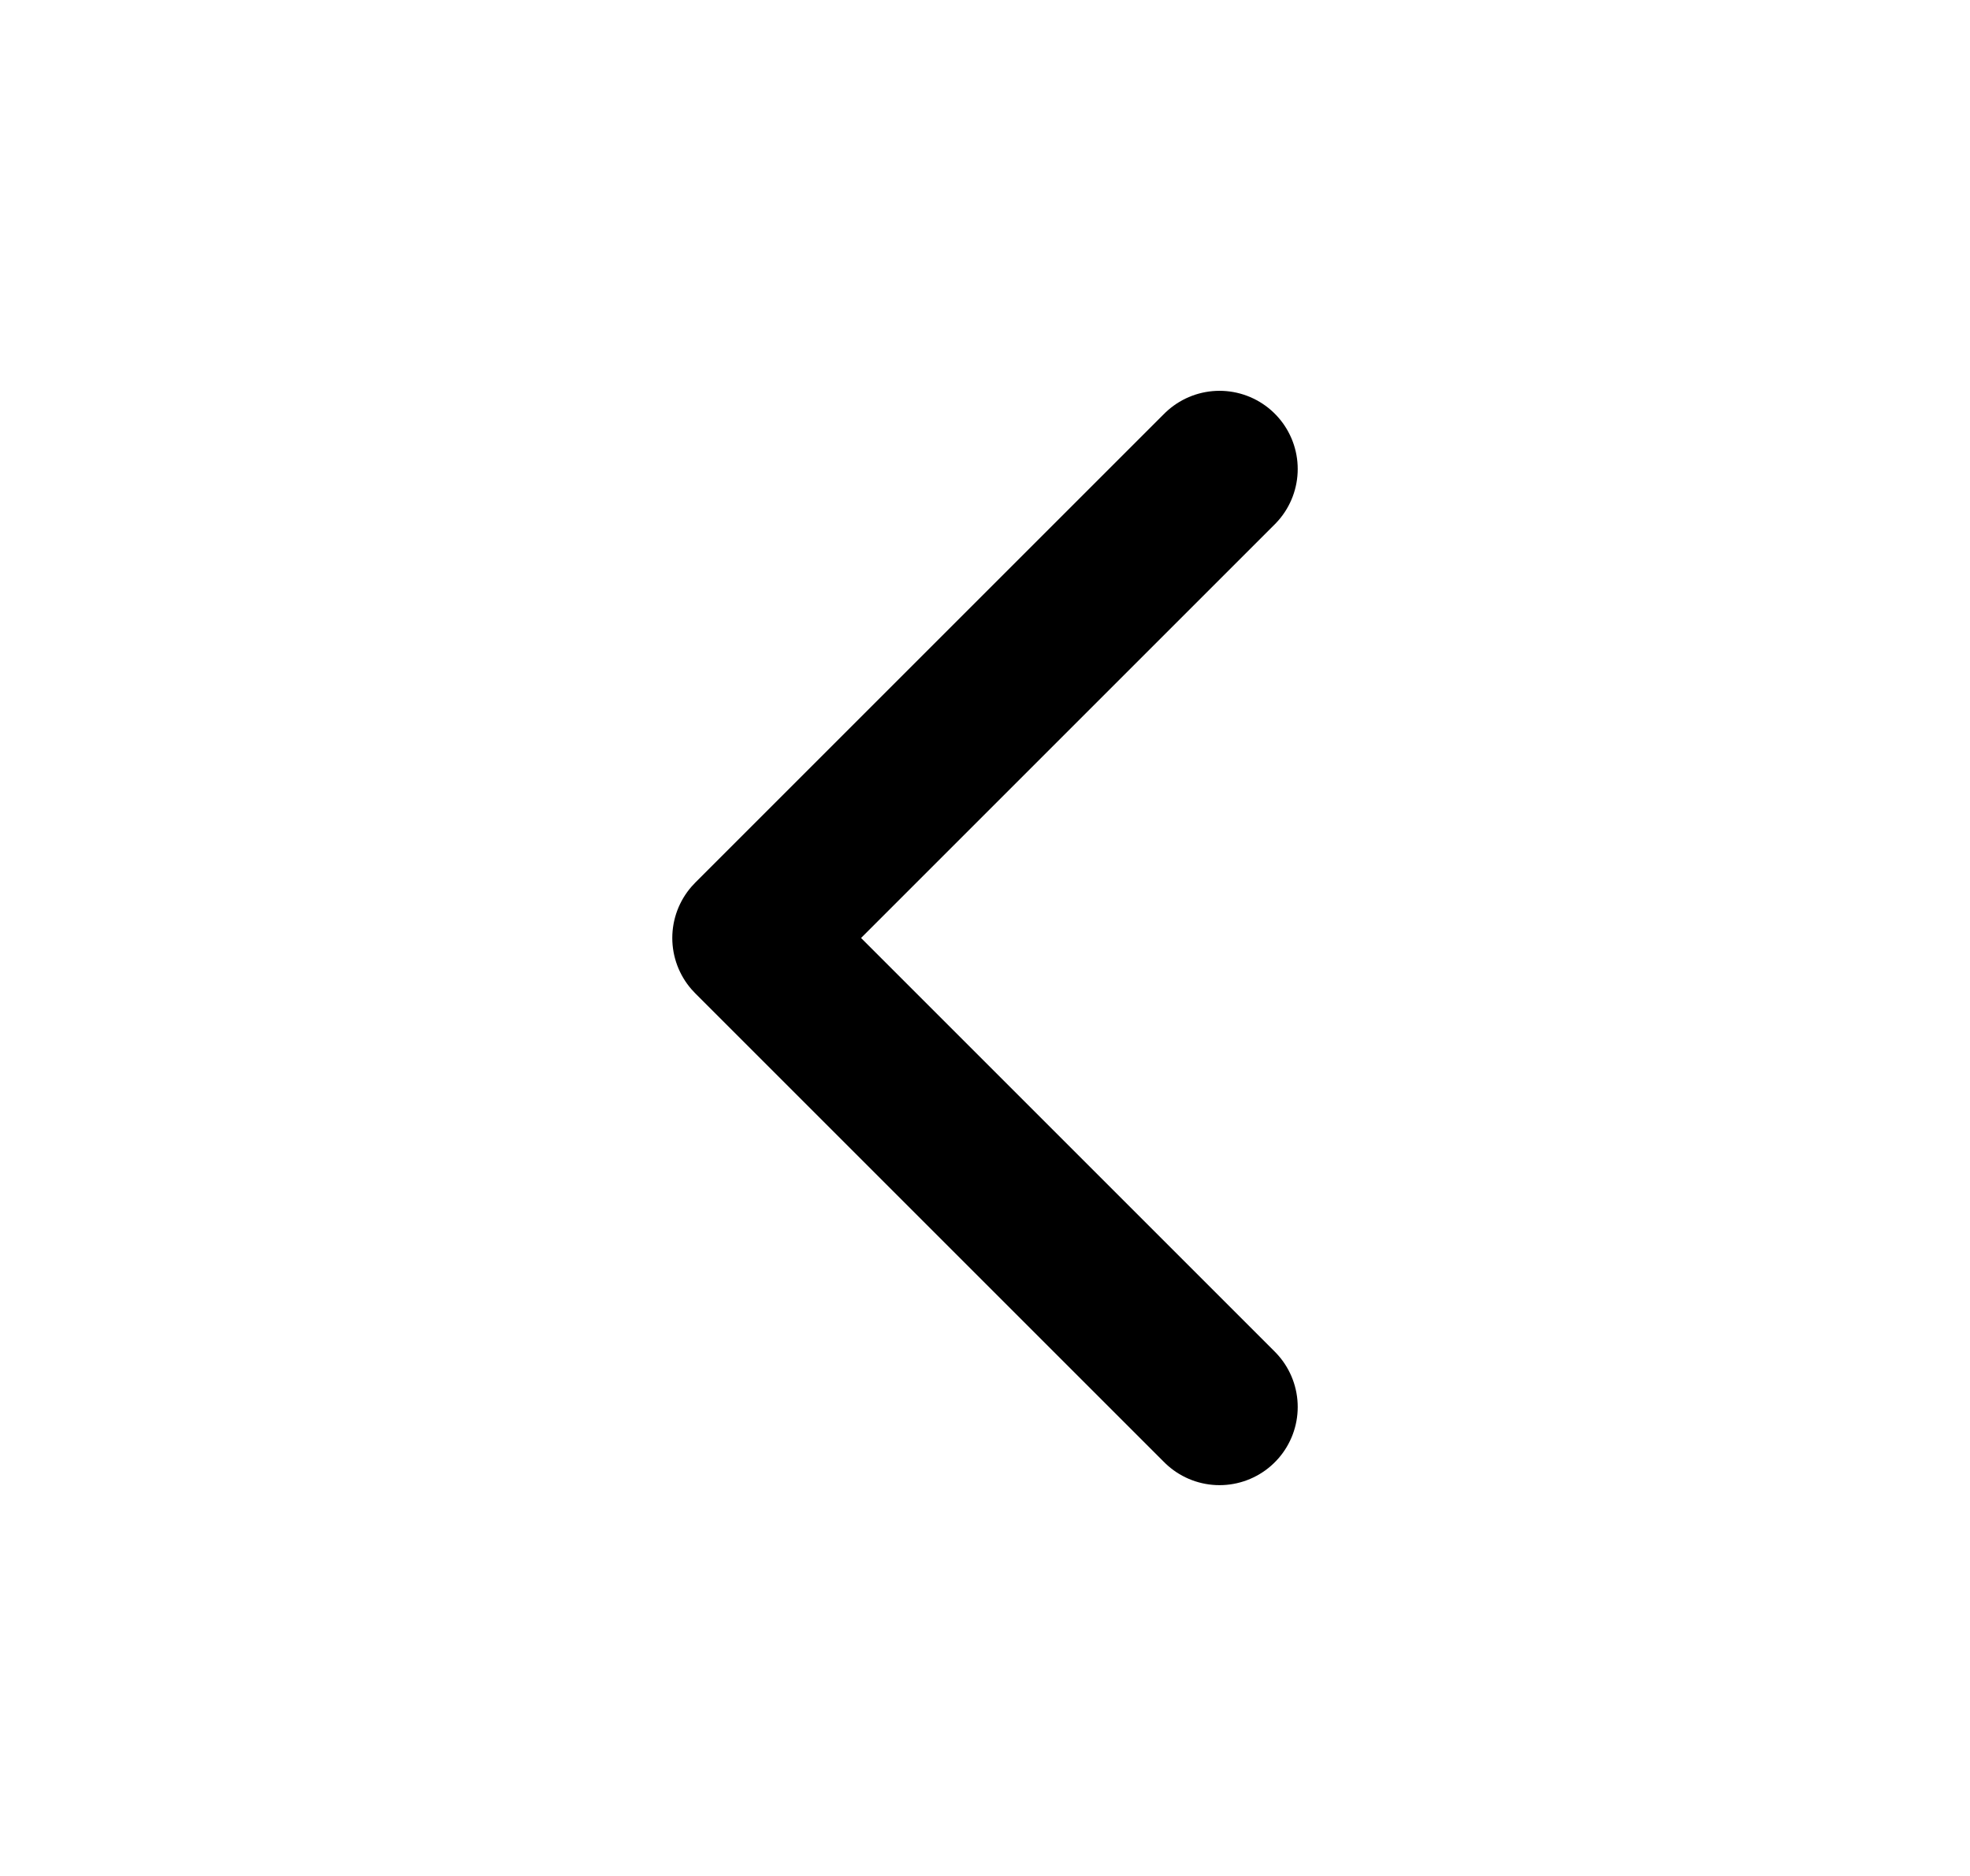
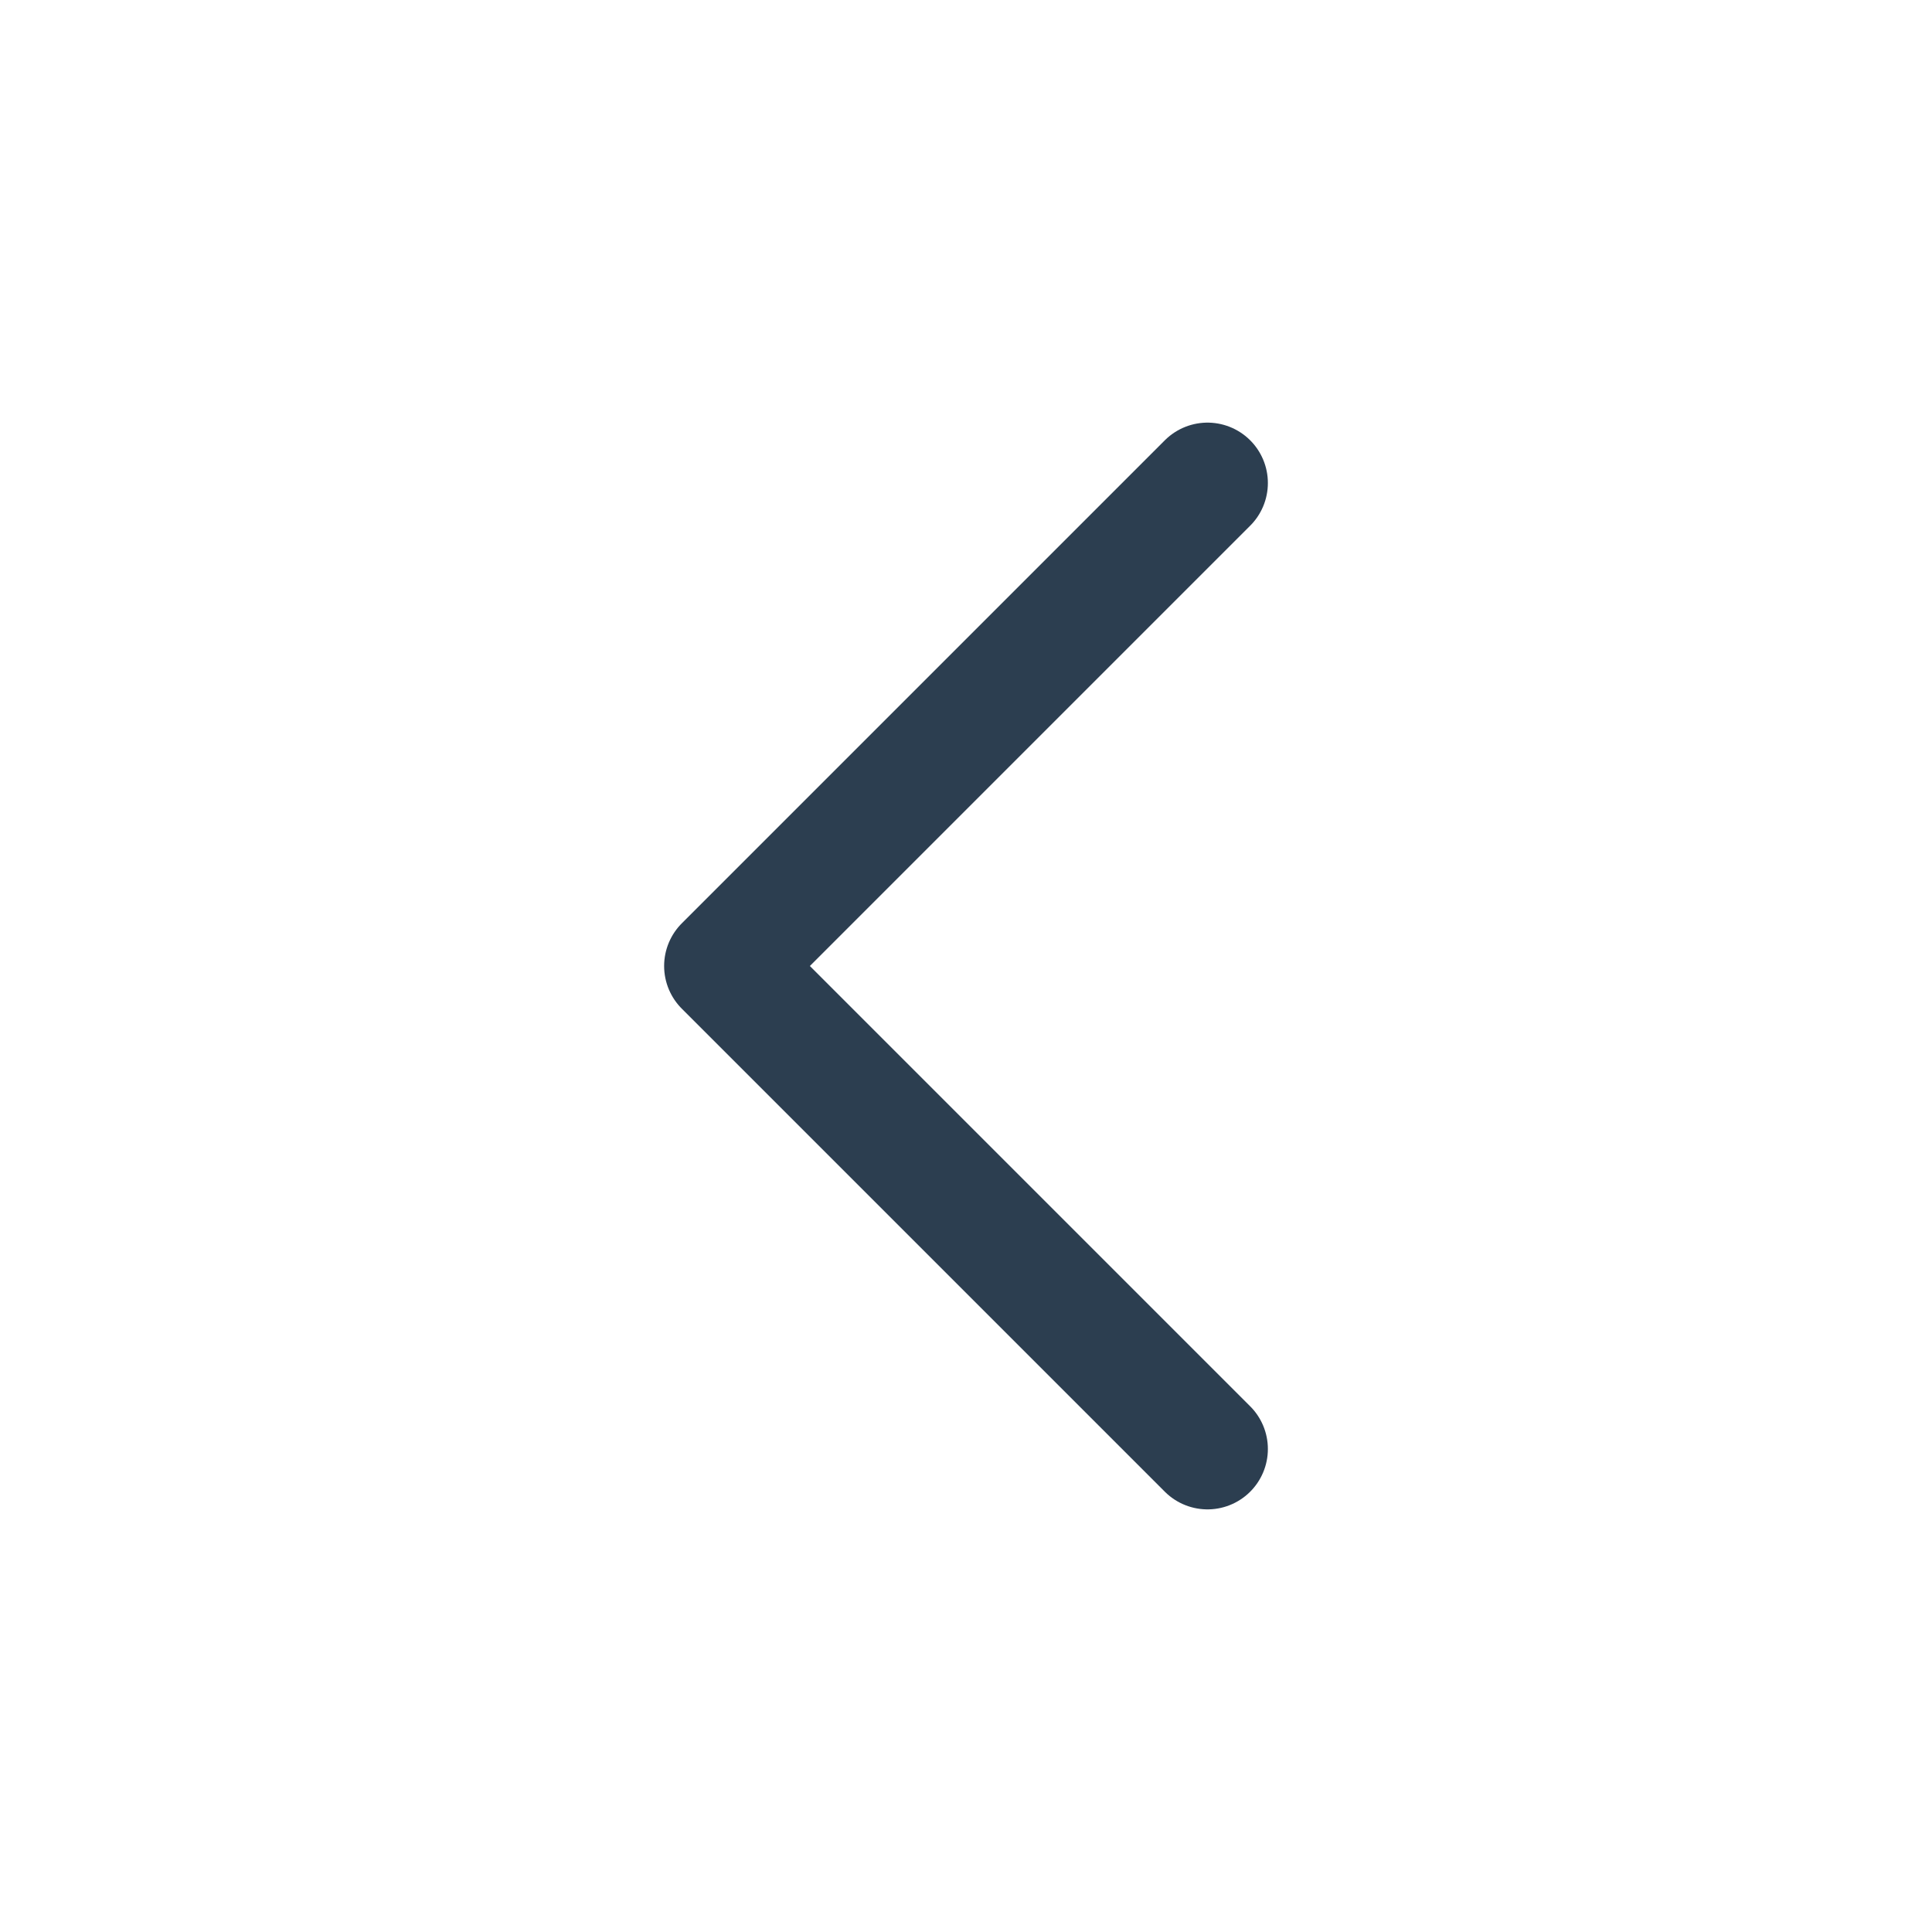
- <svg xmlns="http://www.w3.org/2000/svg" width="21" height="20" viewBox="0 0 21 20" fill="none">
-   <path d="M13 15L8 10L13 5" stroke="currentColor" stroke-width="1.667" stroke-linecap="round" stroke-linejoin="round" />
+ <svg xmlns="http://www.w3.org/2000/svg" class="icon icon-tabler icon-tabler-chevron-left" width="44" height="44" viewBox="0 0 24 24" stroke-width="1.5" stroke="#2c3e50" fill="none" stroke-linecap="round" stroke-linejoin="round">
+   <path stroke="none" d="M0 0h24v24H0z" fill="none" />
+   <polyline points="15 6 9 12 15 18" />
</svg>
